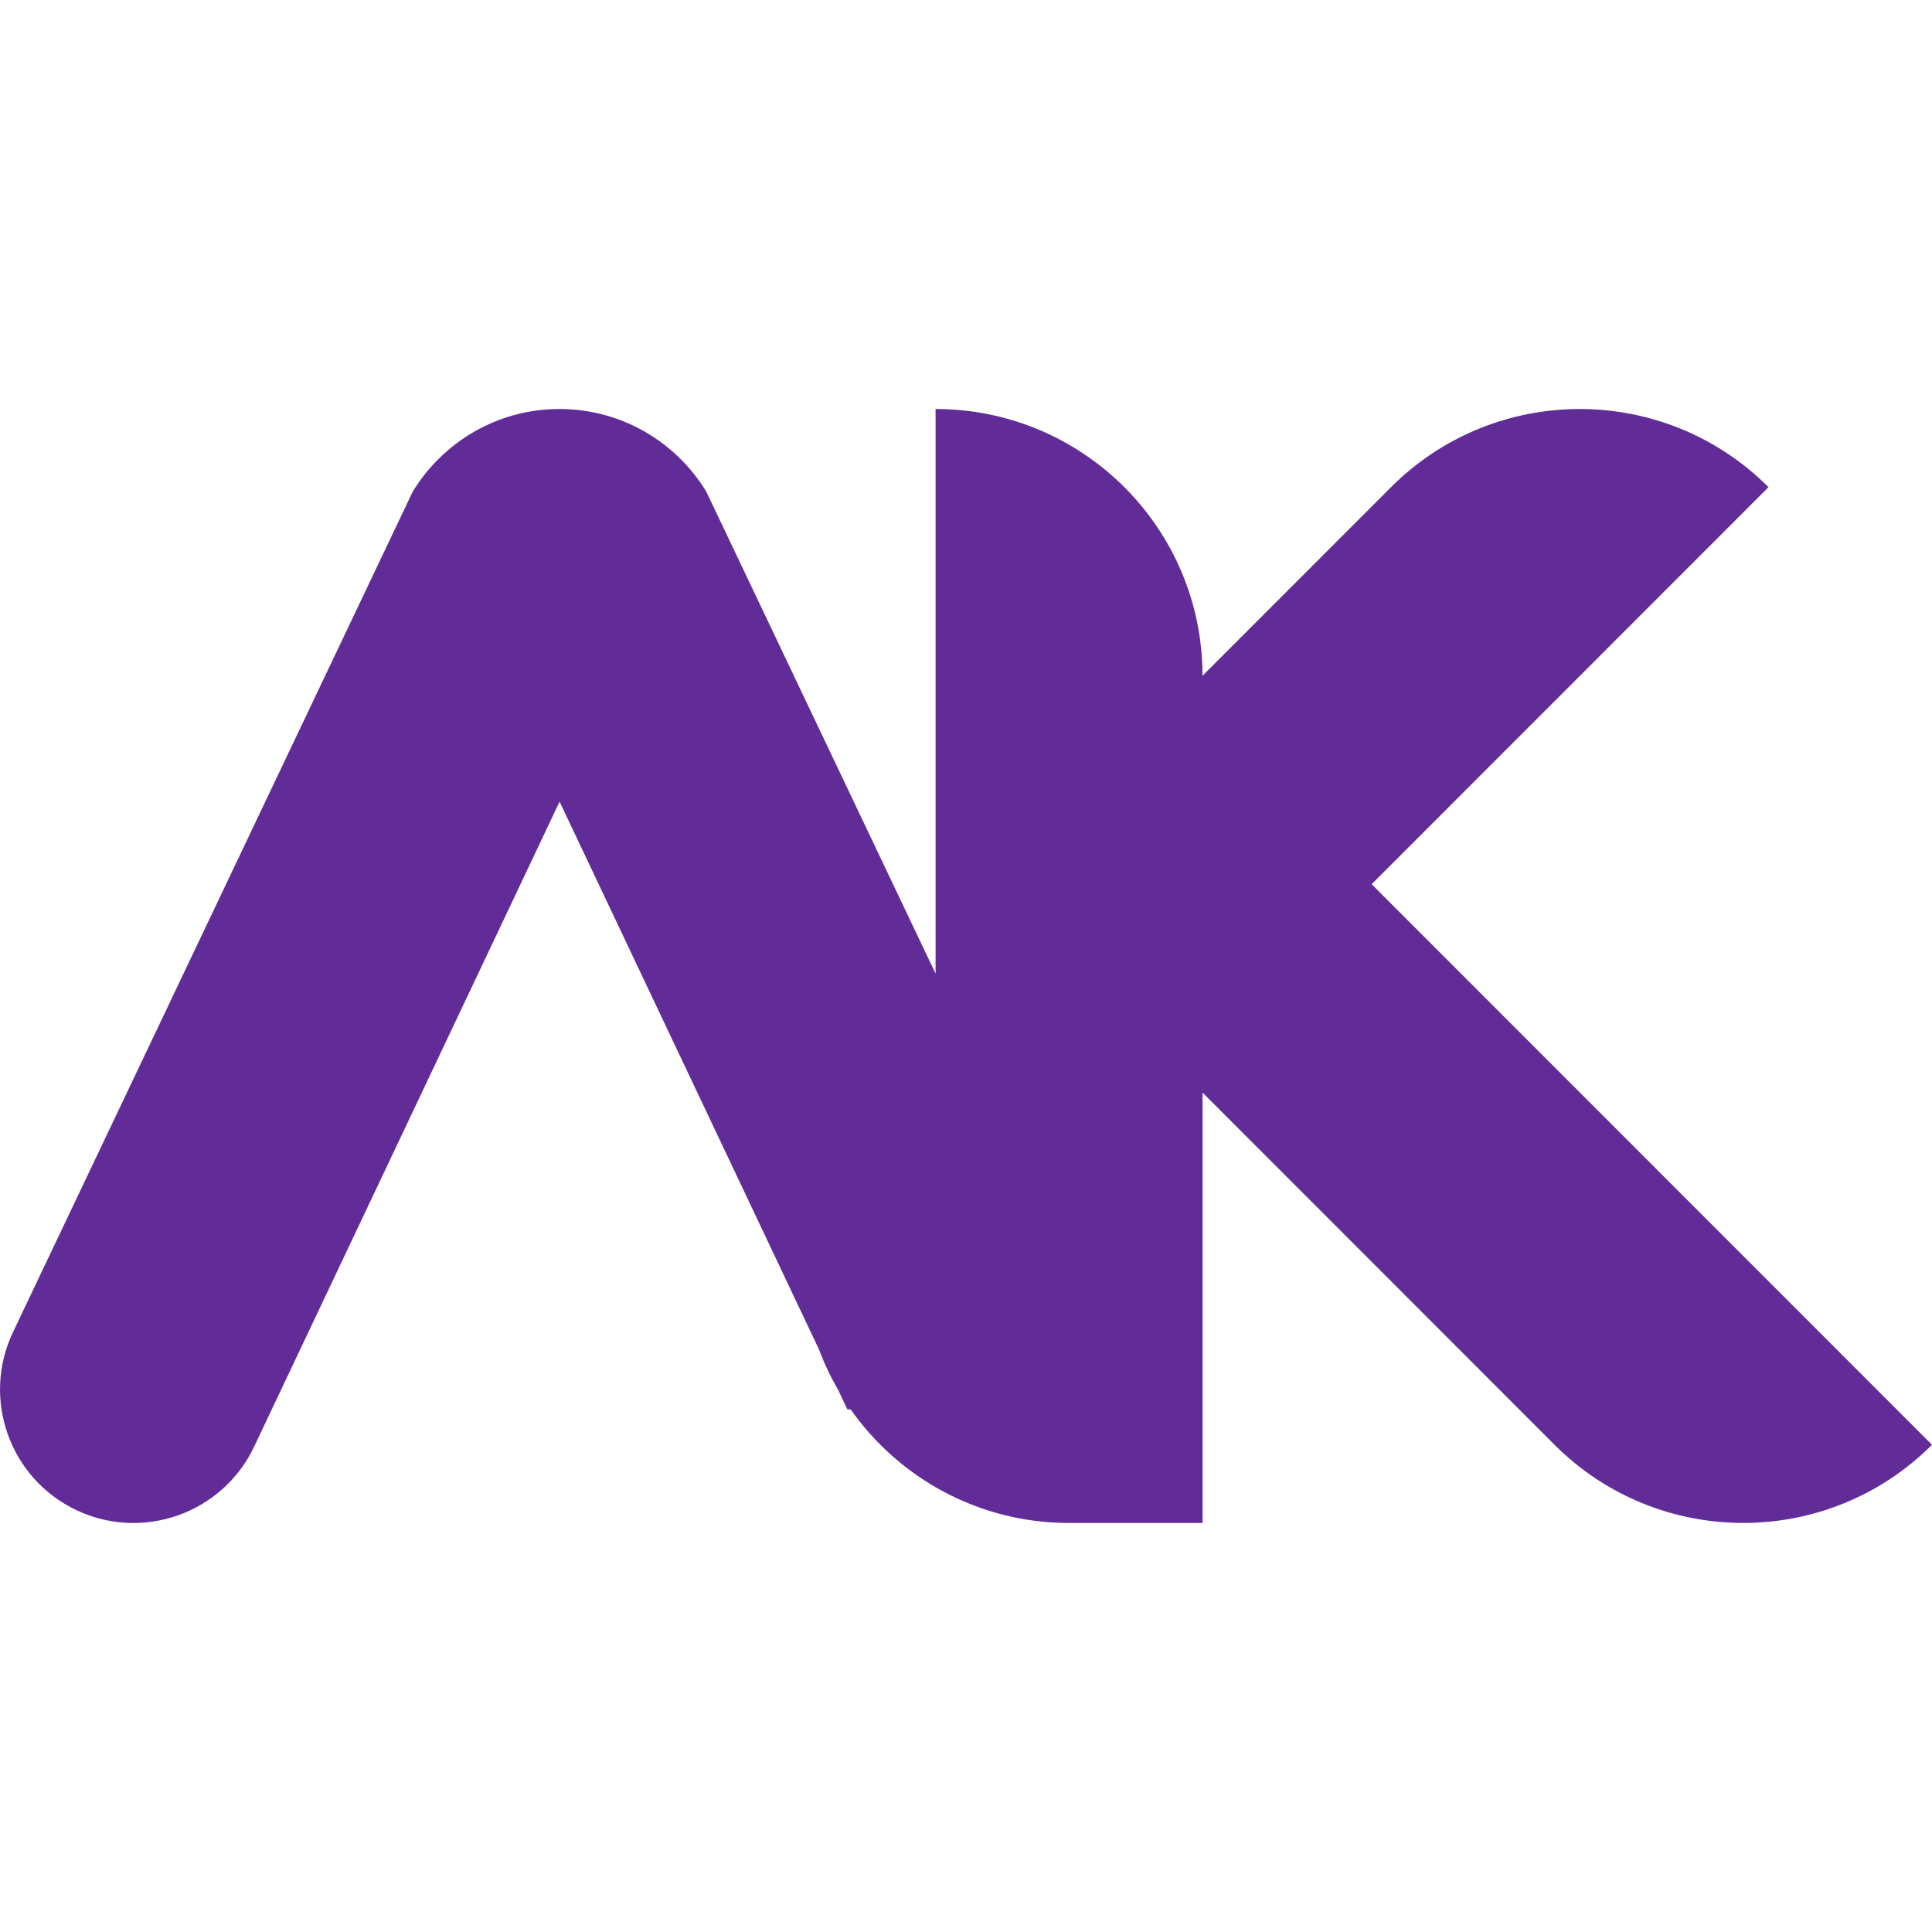
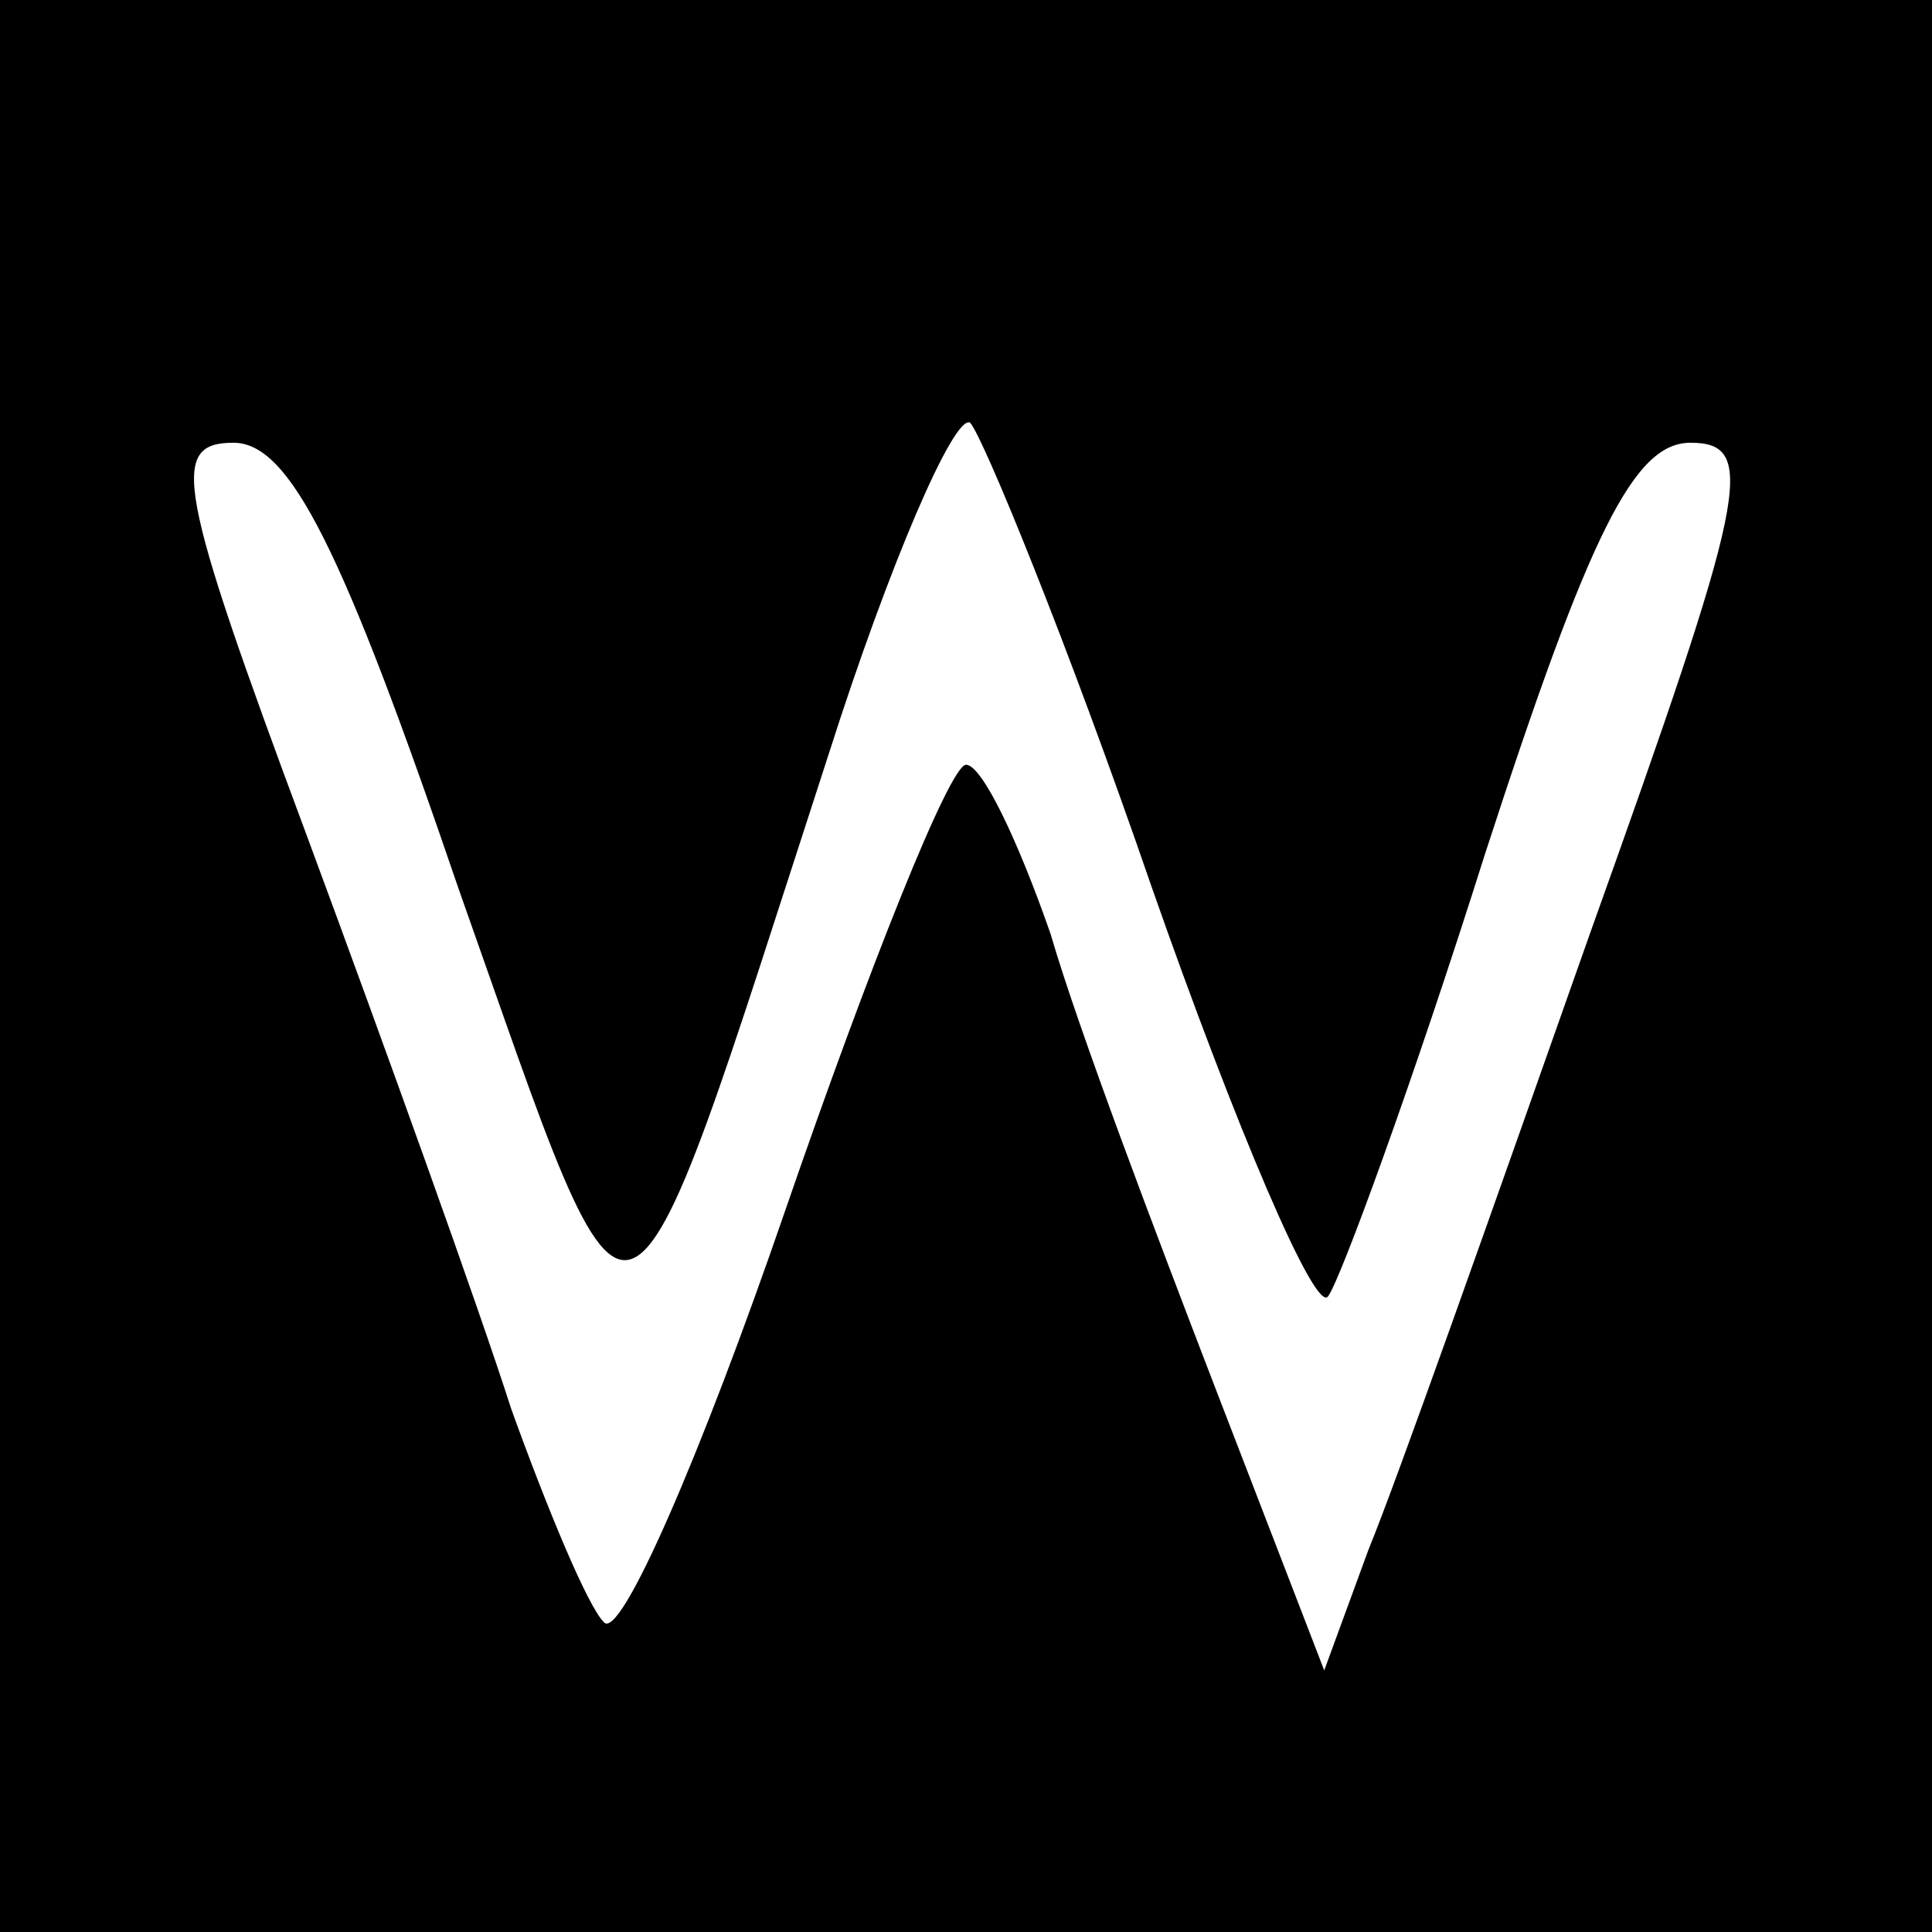
- <svg xmlns="http://www.w3.org/2000/svg" id="favicon" viewBox="0 0 500 500">
-   <style>
-     @media (prefers-color-scheme: dark) {
-         .favicon { fill: #b385e1 }
-     }
-   </style>
-   <path class="favicon" fill="#622c98" d="M354.98,228.83l102.71-102.75c-26.97-26.97-70.72-26.97-97.69,0l-48.79,48.81c0-38.14-30.94-69.04-69.08-69.04v146.13l-59.34-124.74c-7.81-12.81-21.87-21.39-37.99-21.39s-30.16,8.57-37.99,21.39L3.35,344.79c-8.18,17.23-.84,37.83,16.39,46.02,17.23,8.18,37.83.84,46.02-16.39l79.06-166.95,67.13,141.76c1.35,3.63,3.03,7.13,4.94,10.43l2.4,5.06.88.06c12.5,17.75,33.14,29.37,56.52,29.37h34.53v-111.39l91.09,91.15c26.97,26.97,70.72,26.97,97.69,0l-145.02-145.08h0Z" />
+ <svg xmlns="http://www.w3.org/2000/svg" version="1.0" width="48pt" height="48pt" viewBox="0 0 48 48" preserveAspectRatio="xMidYMid meet">
+   <g transform="translate(0,48) scale(0.1,-0.1)" fill="#000000" stroke="none">
+     <path d="M0 240 l0 -240 240 0 240 0 0 240 0 240 -240 0 -240 0 0 -240z m286 20 c21 -60 41 -107 44 -102 3 4 21 53 39 110 26 80 37 102 51 102 17 0 14 -13 -25 -122 -24 -68 -48 -136 -55 -153 l-11 -30 -27 70 c-15 39 -34 89 -41 113 -8 23 -17 42 -21 42 -4 0 -24 -50 -45 -111 -21 -61 -41 -107 -45 -102 -4 4 -14 28 -23 53 -8 25 -31 89 -51 143 -32 86 -34 97 -18 97 14 0 27 -26 56 -111 45 -127 39 -129 92 34 15 47 31 84 35 82 3 -3 24 -54 45 -115z" />
+   </g>
</svg>
